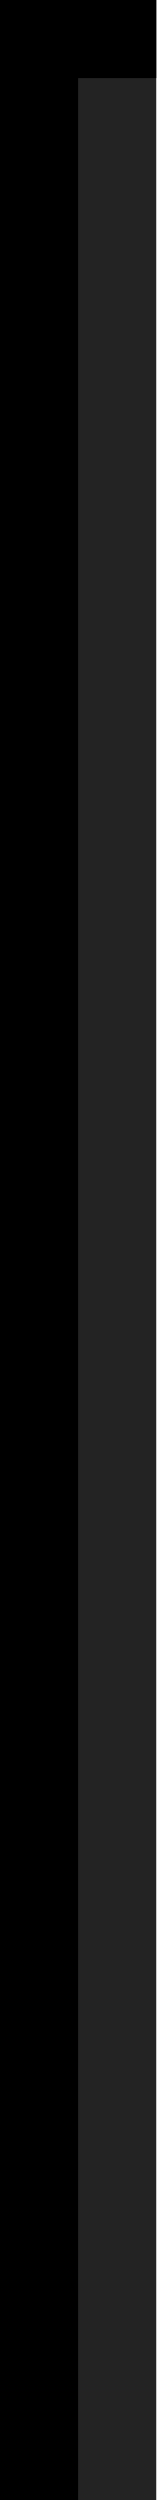
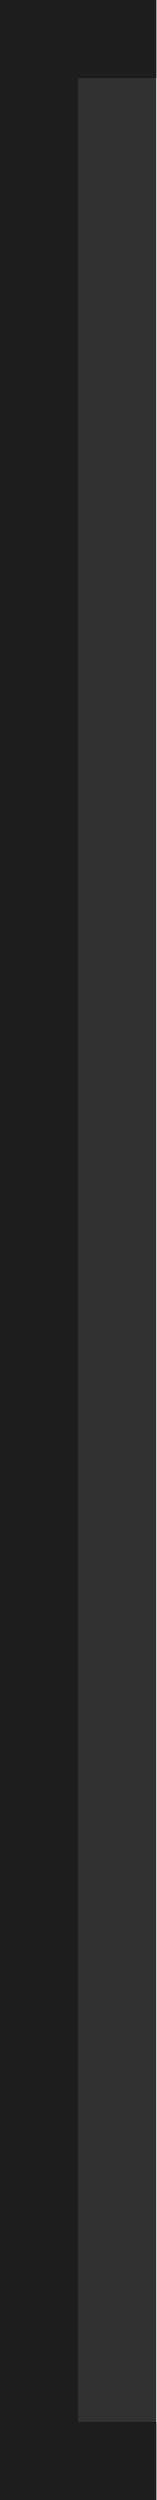
<svg xmlns="http://www.w3.org/2000/svg" width="2" height="32" viewBox="0 0 2 32" version="1.1" id="svg6">
  <defs id="defs10" />
-   <rect width="2" height="32" id="rect2" style="fill:#232323;fill-opacity:1" fill="#E0E0E0" />
-   <rect width="2" height="1" id="rect4" x="0" y="0" style="fill:#000000;fill-opacity:1;stroke-width:1" />
-   <rect width="1" height="32" id="rect4-8" x="0" y="0" style="fill:#000000;fill-opacity:1;stroke-width:4" />
+   <rect width="2" height="32" id="rect2" style="fill:#313131;fill-opacity:1" fill="#E0E0E0" />
+   <rect width="2" height="1" id="rect4" x="0" y="0" style="fill:#1d1d1d;fill-opacity:1;stroke-width:1" />
+   <rect width="1" height="32" id="rect4-8" x="0" y="0" style="fill:#1d1d1d;fill-opacity:1;stroke-width:4" />
+   <rect style="fill:#1d1d1d;fill-opacity:1;stroke-width:1" y="31" x="0" id="rect4-3" height="1" width="2" />
</svg>
